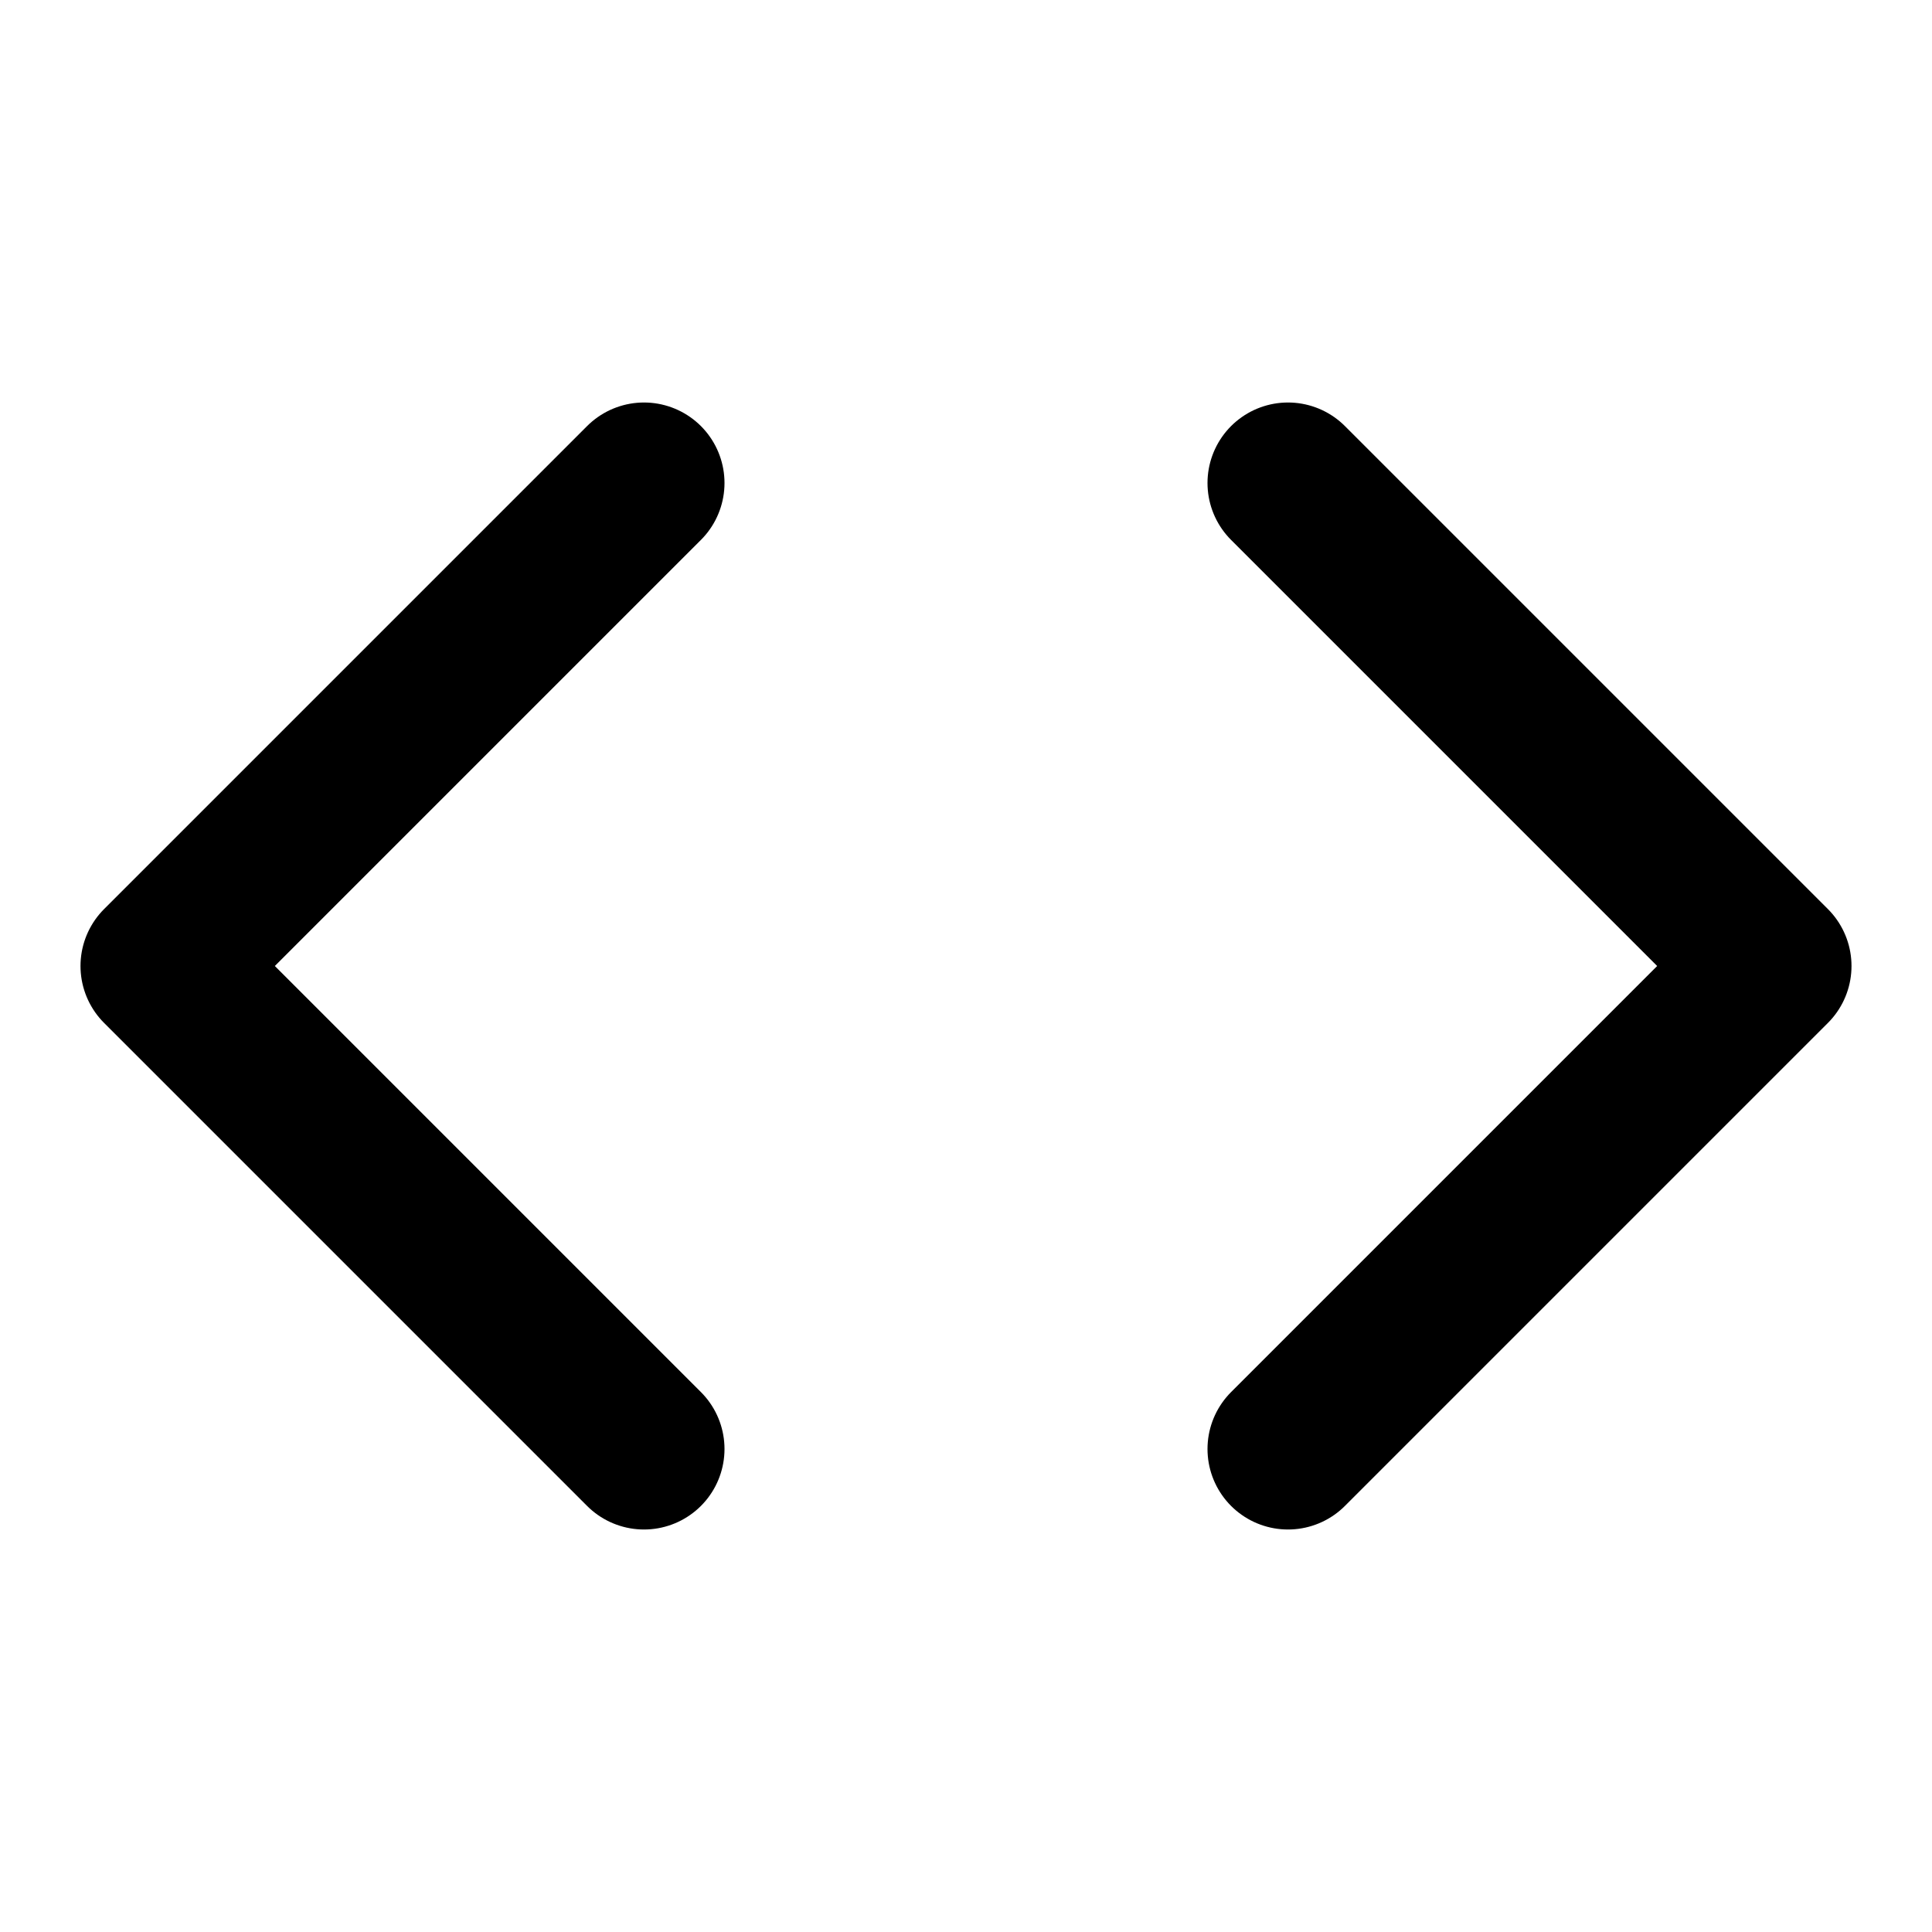
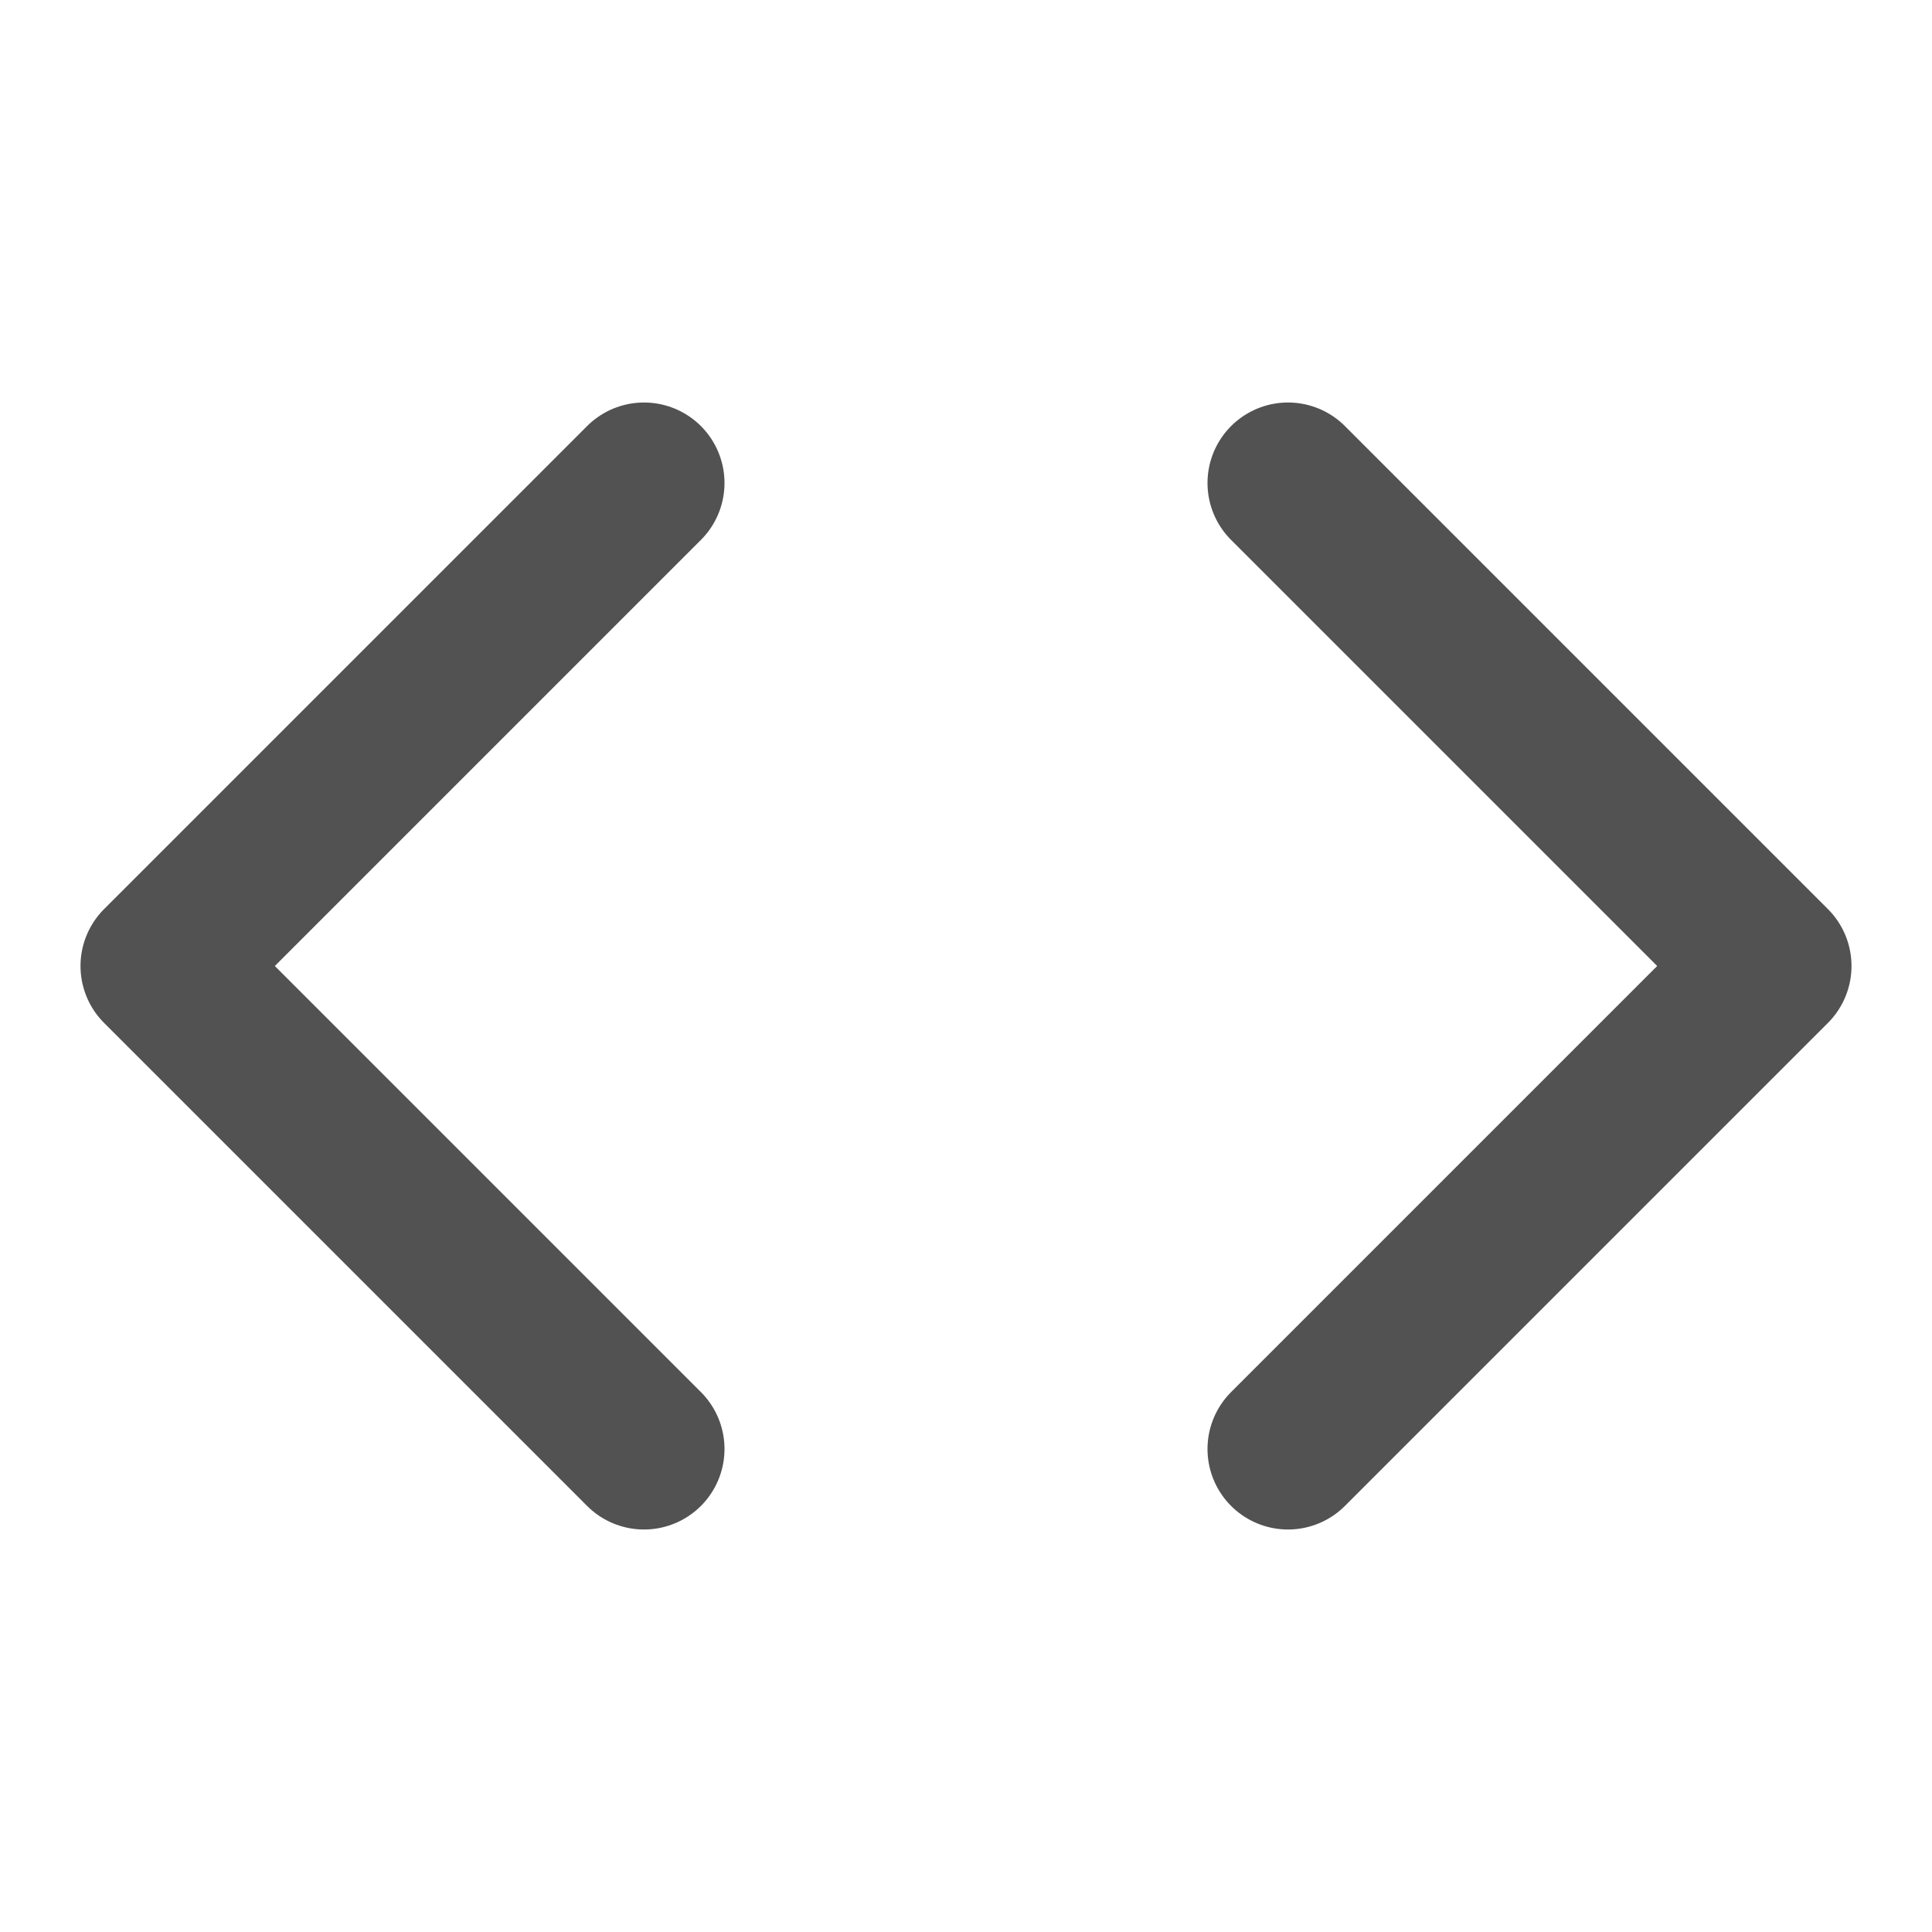
- <svg xmlns="http://www.w3.org/2000/svg" width="24" height="24" viewBox="0 0 24 24" fill="none" stroke="currentColor" stroke-width="2" stroke-linecap="round" stroke-linejoin="round" class="feather feather-code">
+ <svg xmlns="http://www.w3.org/2000/svg" width="24" height="24" viewBox="0 0 24 24" fill="none" stroke="#525252" stroke-width="2" stroke-linecap="round" stroke-linejoin="round" class="feather feather-code">
  <polyline points="16 18 22 12 16 6" />
  <polyline points="8 6 2 12 8 18" />
</svg>
